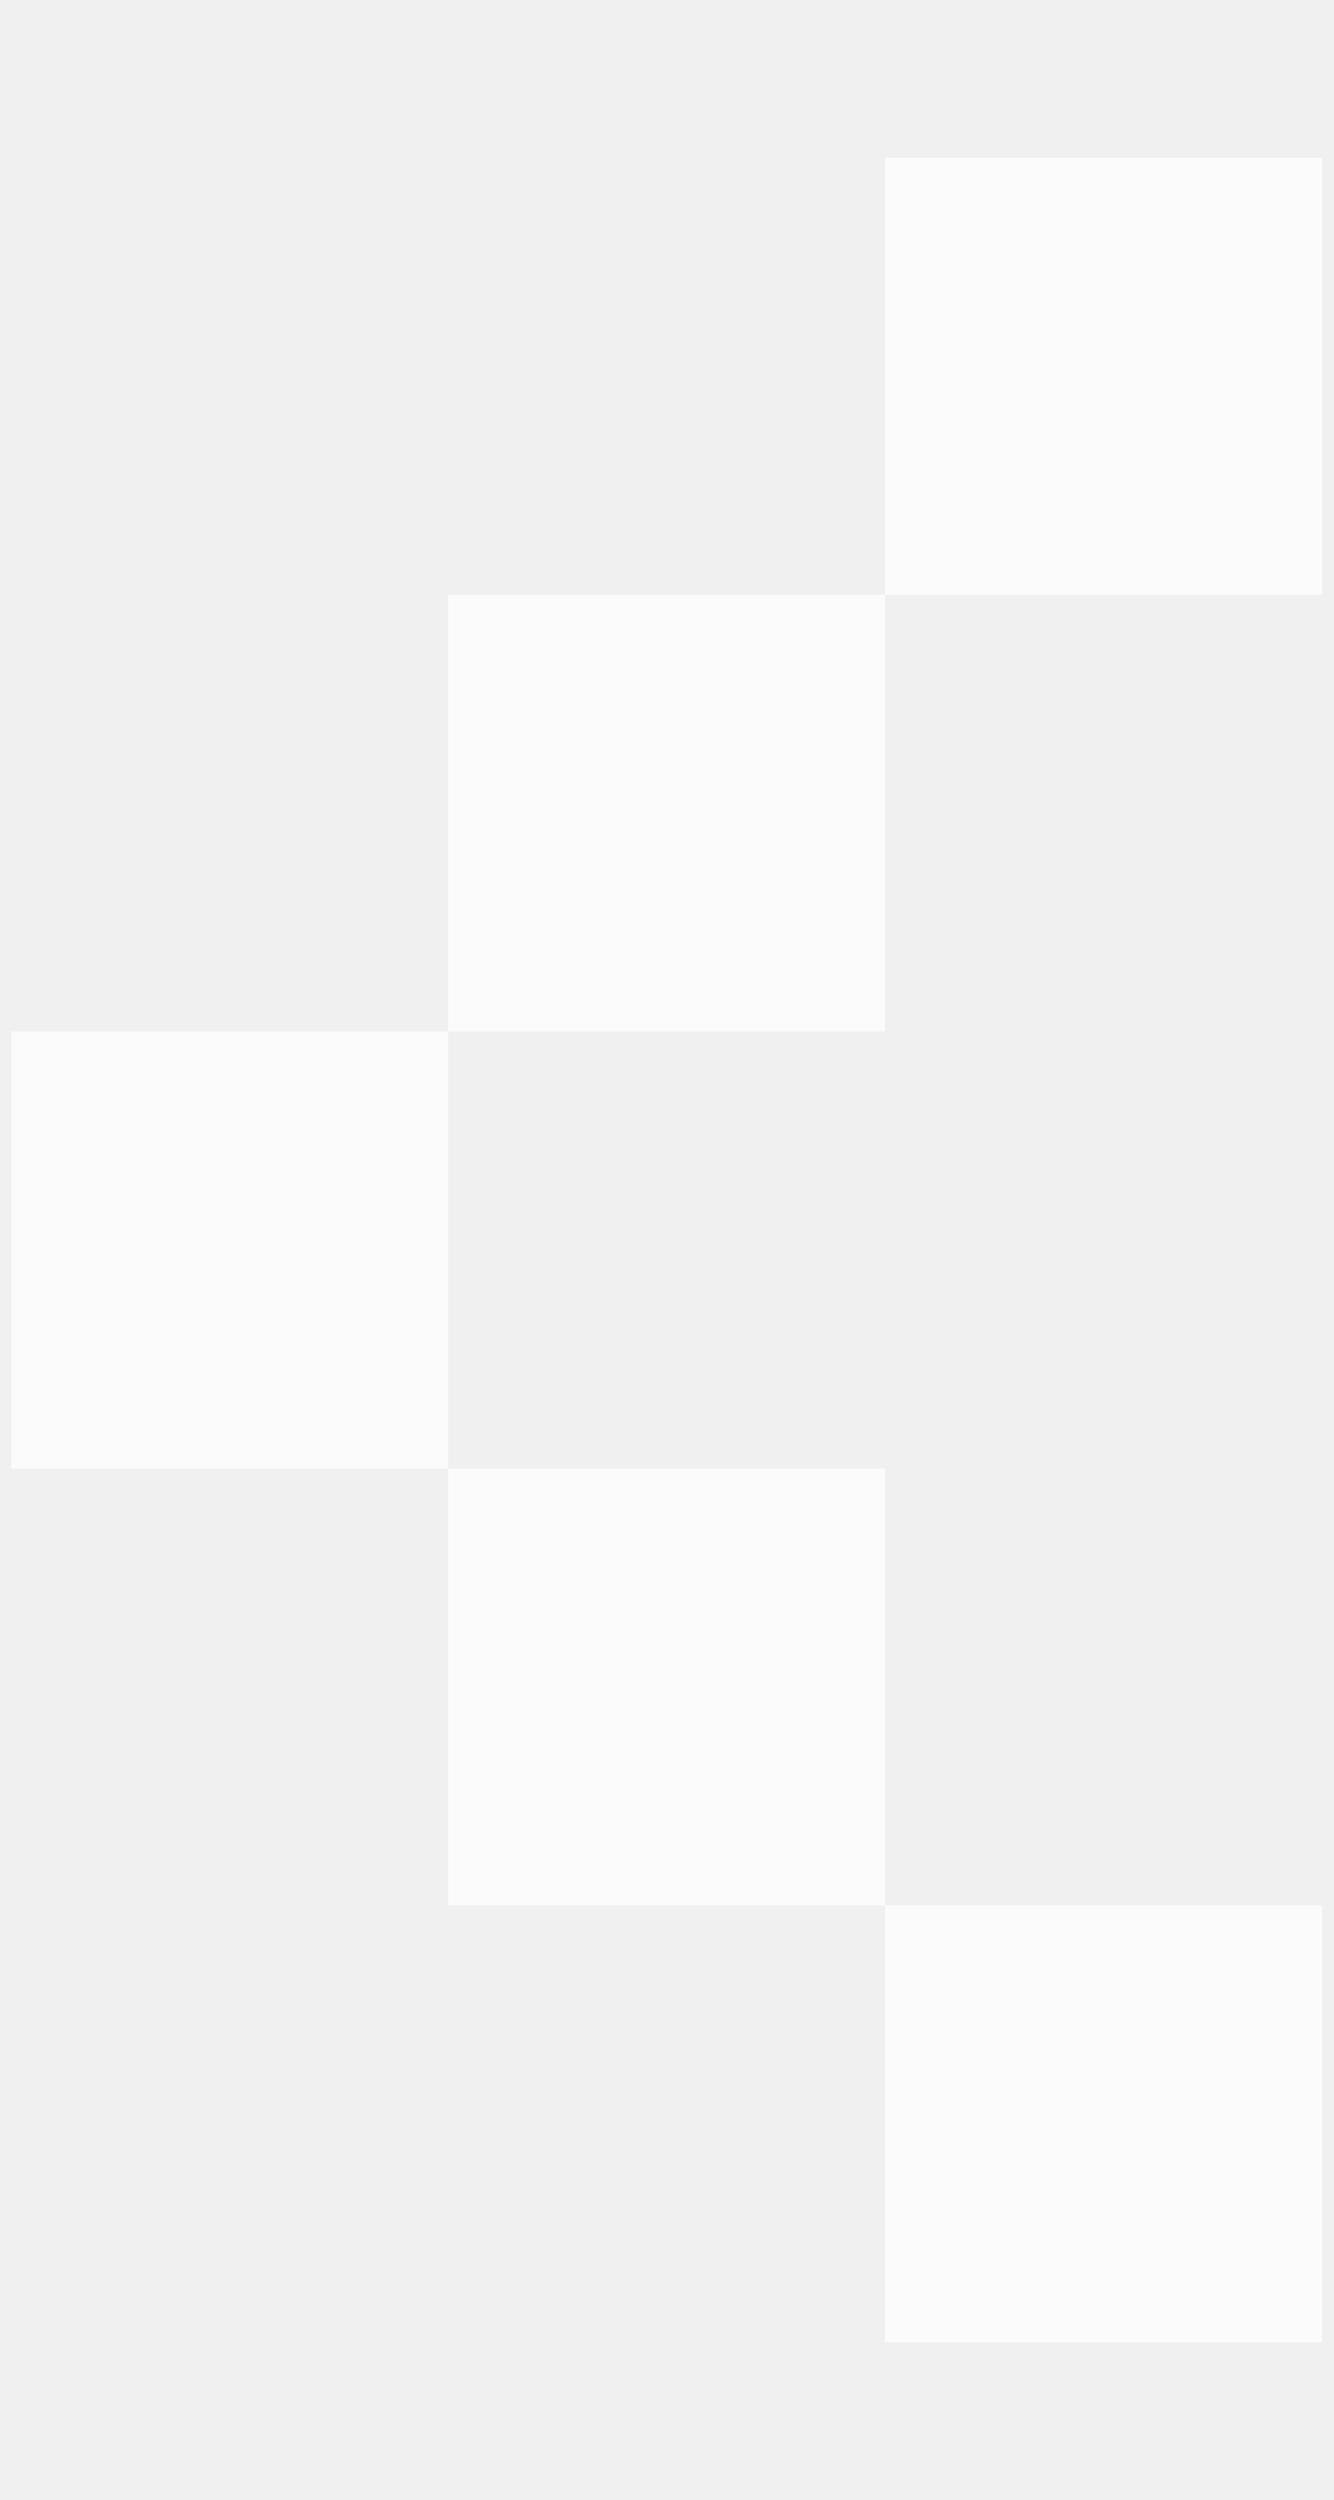
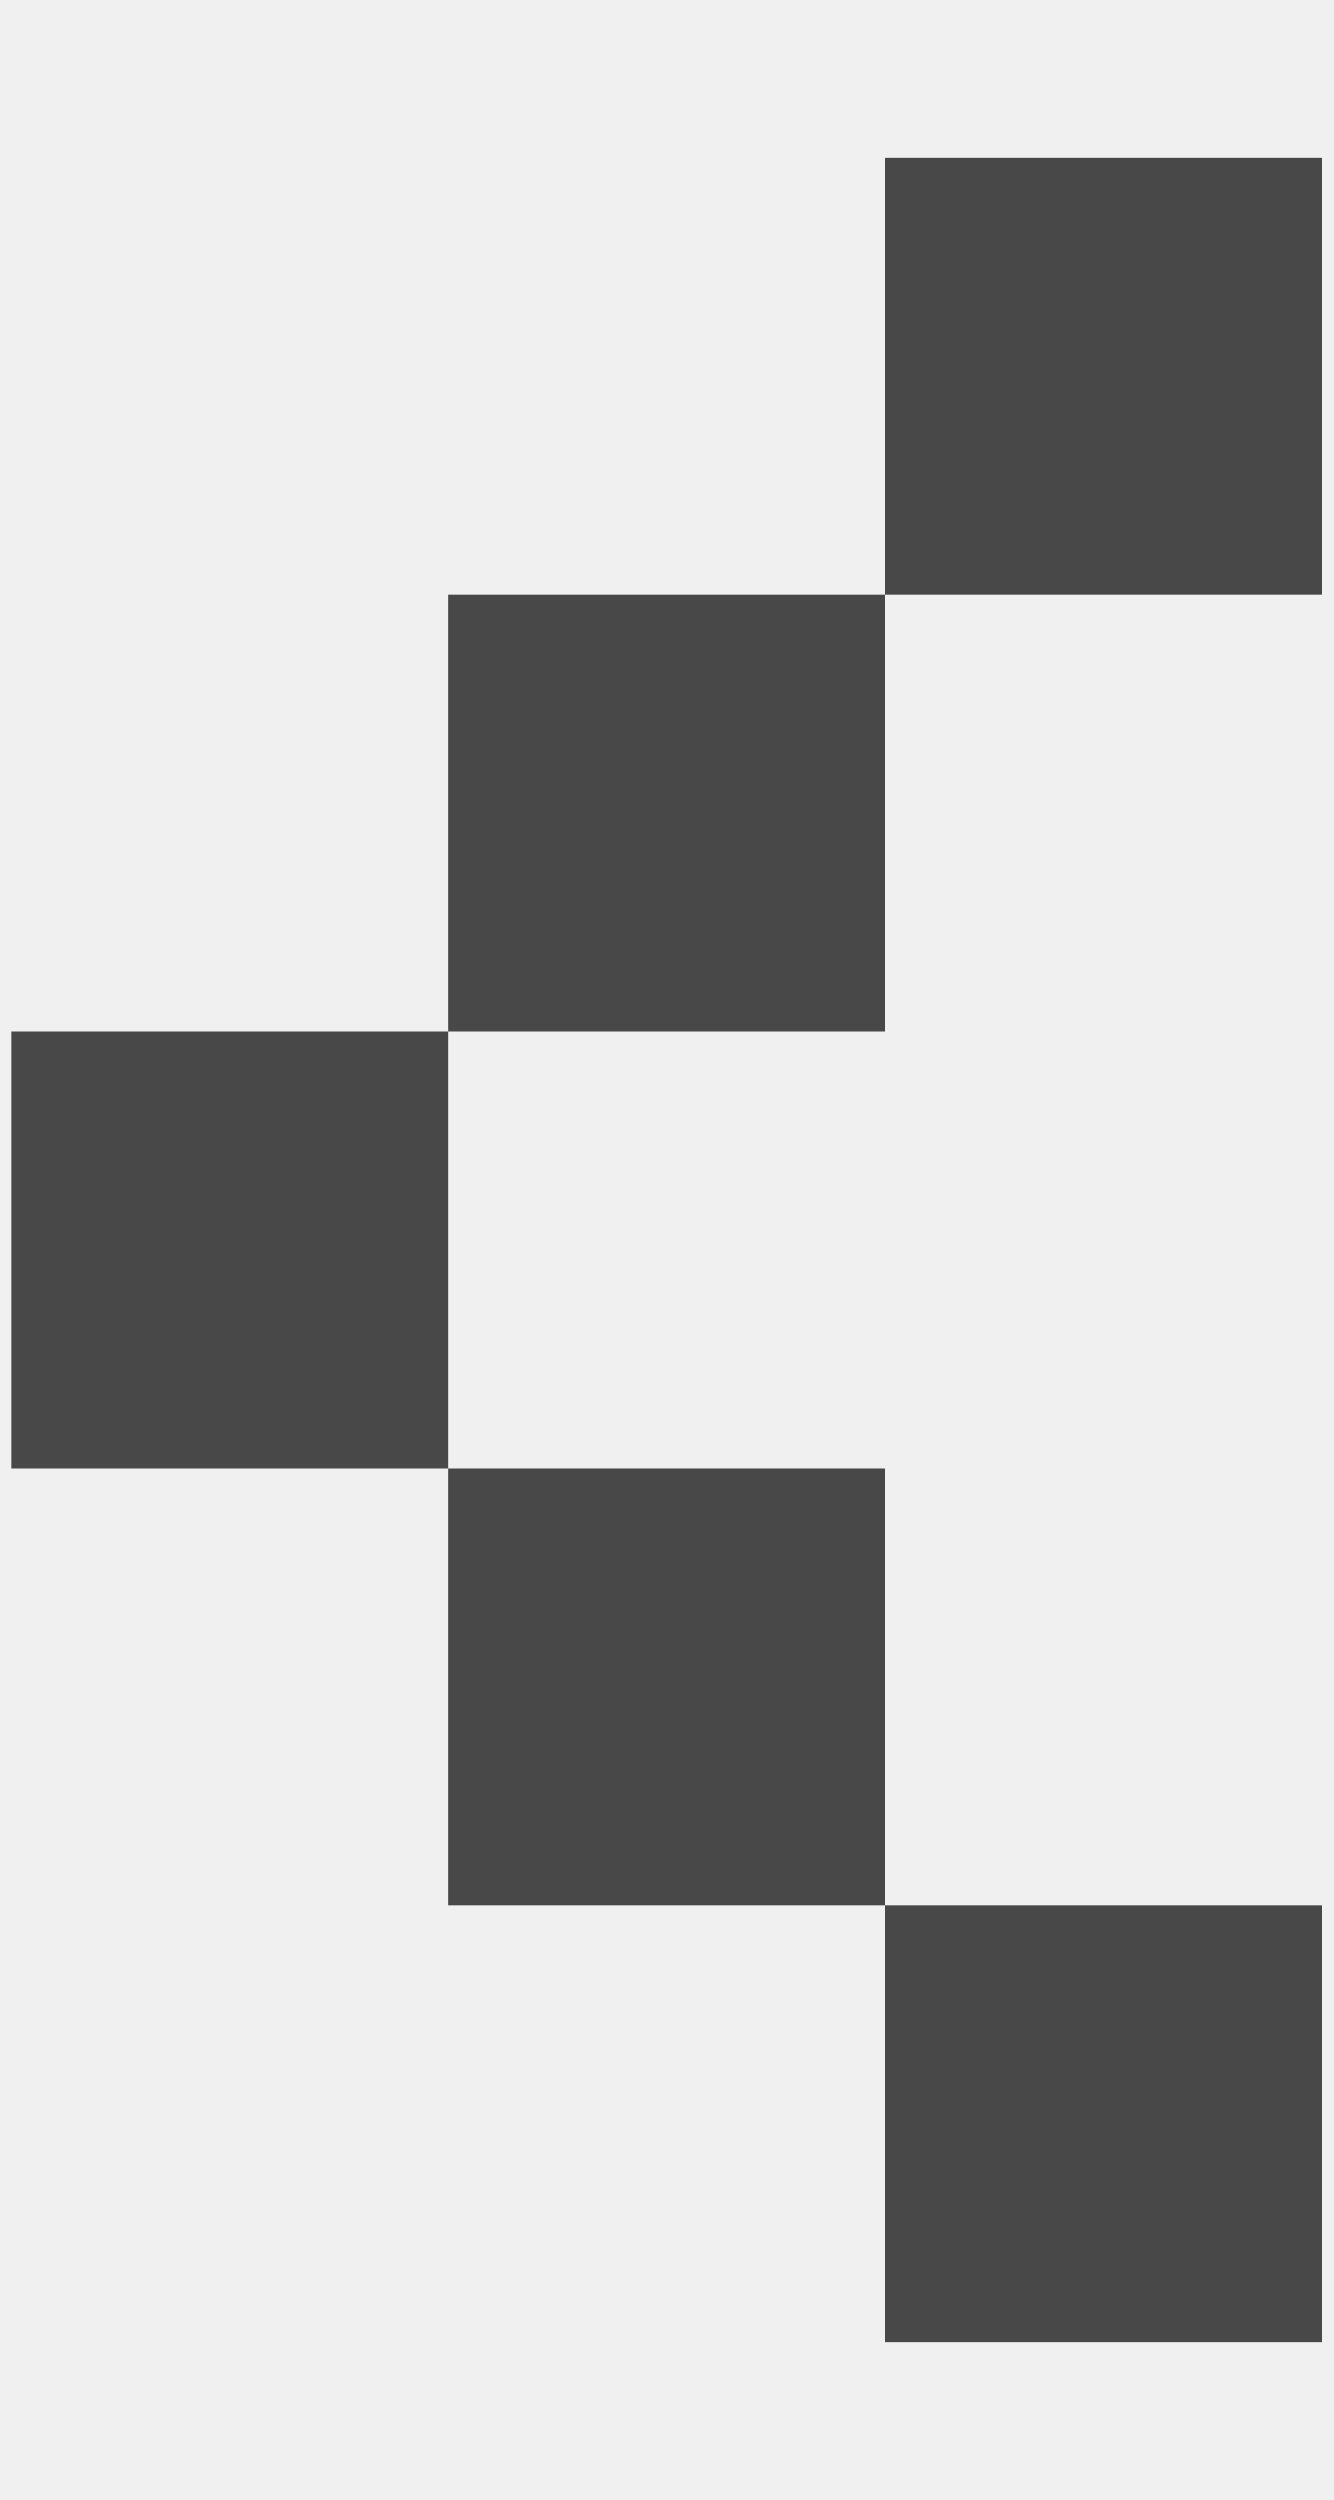
<svg xmlns="http://www.w3.org/2000/svg" width="8" height="15" viewBox="0 0 8 15" fill="none">
-   <path fill-rule="evenodd" clip-rule="evenodd" d="M7.932 3.568H5.31L5.31 0.947H7.932V3.568ZM2.689 6.189V3.568H5.31L5.31 6.189H2.689ZM2.689 8.811V6.189H0.068L0.068 8.811L2.689 8.811ZM5.31 11.432H2.689V8.811H5.31V11.432ZM5.31 11.432H7.932V14.053H5.31L5.31 11.432Z" fill="white" fill-opacity="0.7" />
+   <path fill-rule="evenodd" clip-rule="evenodd" d="M7.932 3.568H5.31L5.31 0.947H7.932V3.568ZM2.689 6.189V3.568H5.31L5.31 6.189H2.689ZM2.689 8.811V6.189H0.068L0.068 8.811L2.689 8.811ZM5.31 11.432H2.689V8.811H5.31V11.432ZM5.31 11.432H7.932V14.053H5.31L5.31 11.432Z" fill="currentColor" fill-opacity="0.7" />
</svg>
